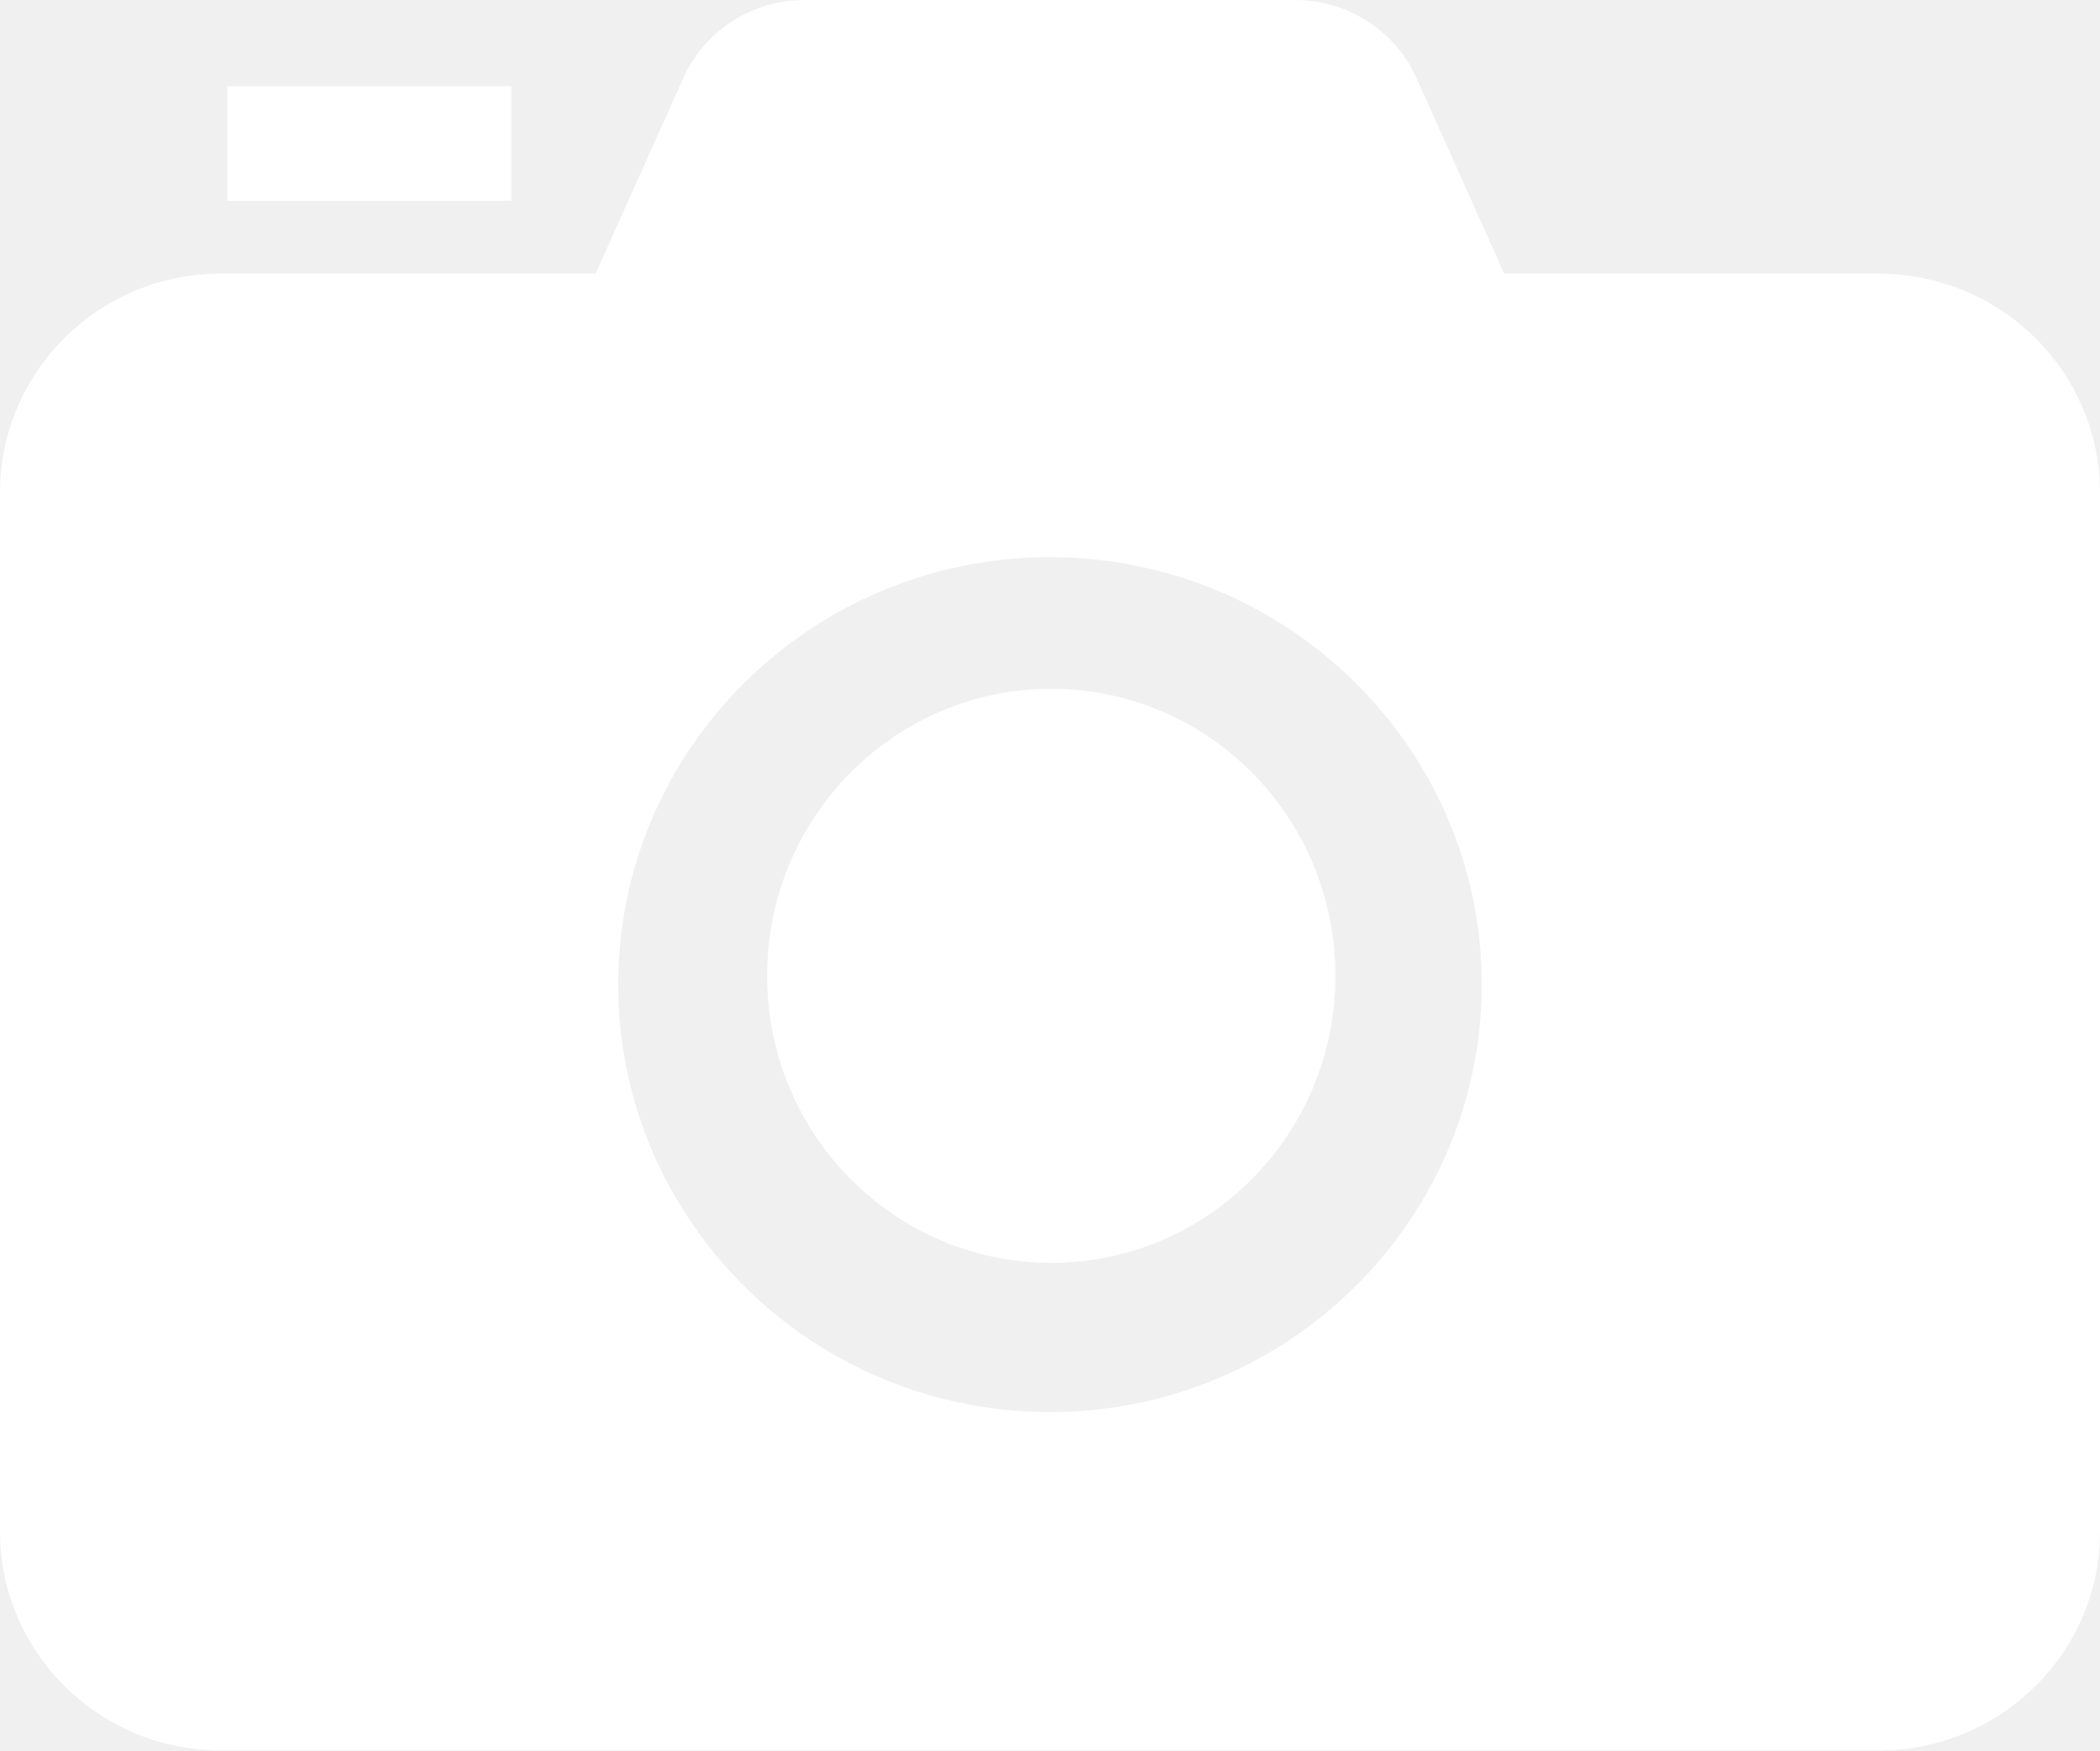
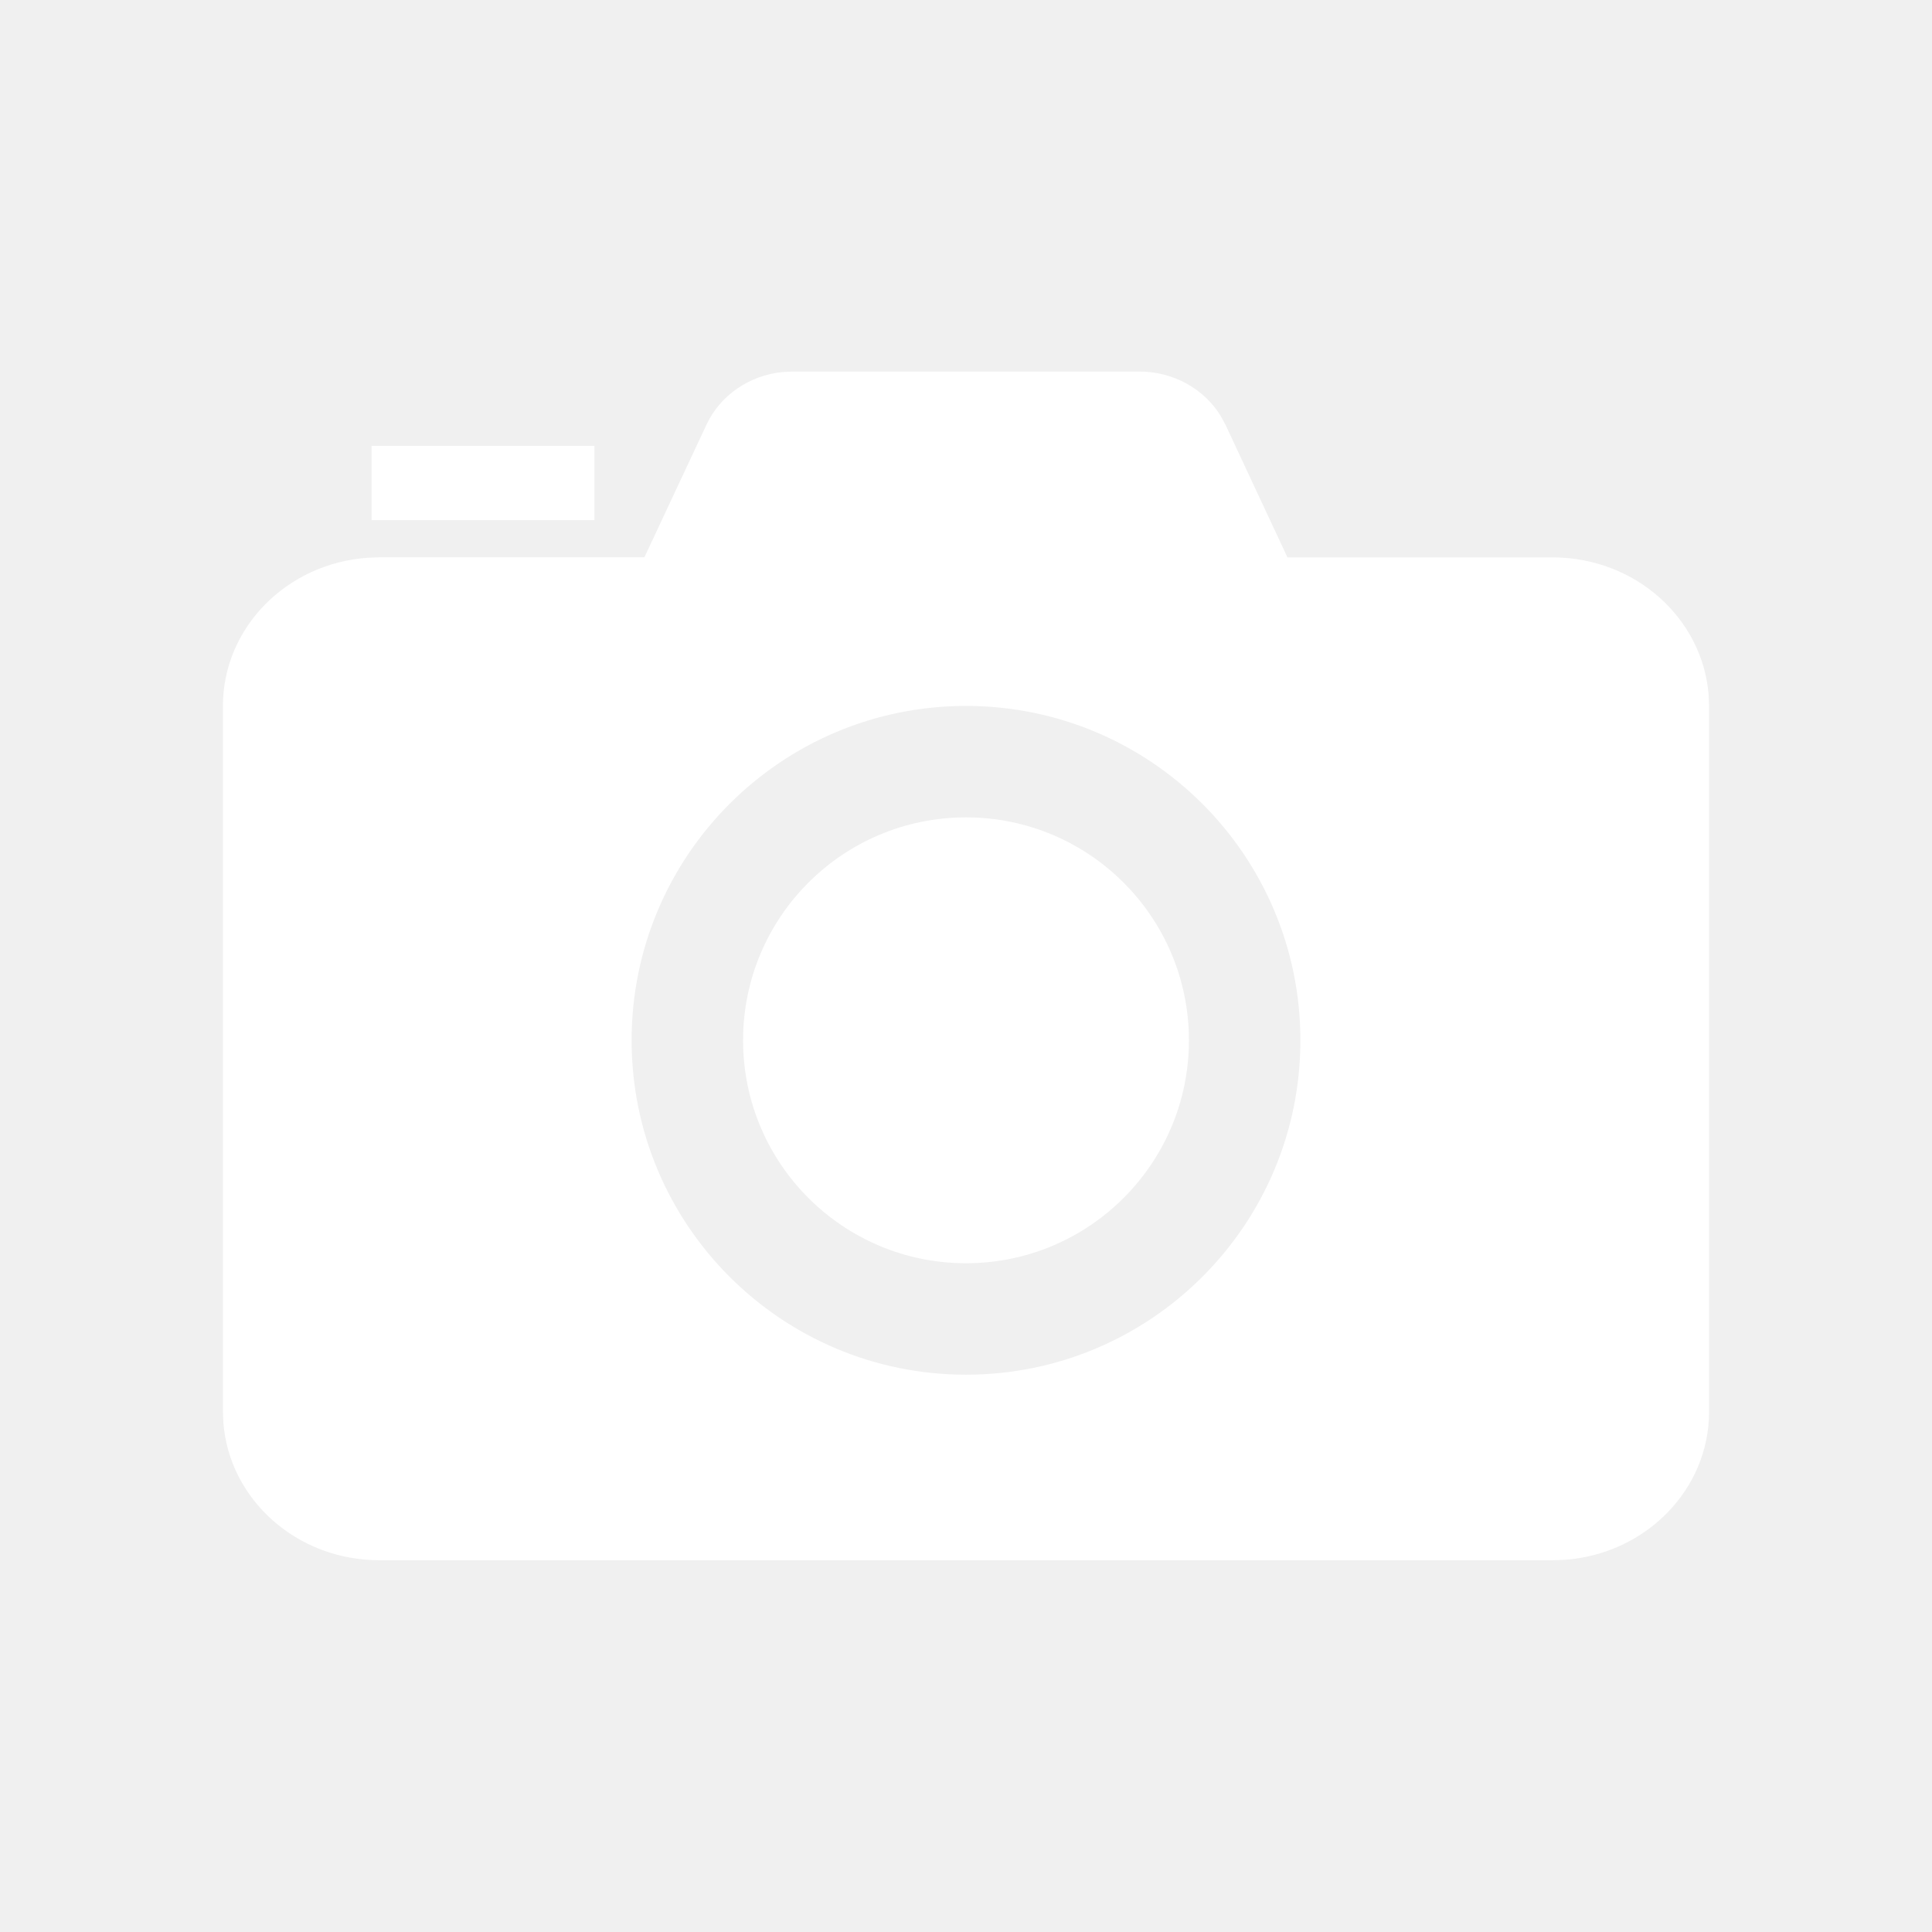
- <svg xmlns="http://www.w3.org/2000/svg" width="24px" height="20px" viewBox="0 0 24 20" version="1.1">
-   <g id="组件" stroke="none" stroke-width="1" fill="none" fill-rule="evenodd">
-     <g id="button/photograph" transform="translate(-20, -15)" fill="#FFFFFF" fill-rule="nonzero">
-       <g id="编组-4备份">
-         <path d="M29.197,15 L34.801,15 C35.351,15 35.855,15.295 36.122,15.761 L36.189,15.893 L37.191,18.126 L41.47,18.127 C42.812,18.127 43.907,19.159 43.994,20.463 L44,20.627 L44,32.499 C44,33.826 42.956,34.91 41.639,34.995 L41.473,35 L22.527,35 C21.186,35 20.091,33.967 20.005,32.664 L20,32.499 L20,20.627 C20,19.302 21.041,18.216 22.361,18.131 L22.527,18.126 L26.807,18.126 L27.809,15.893 C28.034,15.394 28.508,15.06 29.048,15.007 L29.197,15 L34.801,15 Z M31.999,21.366 C29.278,21.366 27.065,23.556 27.065,26.248 C27.065,28.944 29.278,31.134 31.999,31.134 C34.72,31.134 36.934,28.941 36.934,26.248 C36.934,23.556 34.72,21.366 31.999,21.366 Z M32.014,22.87 C33.808,22.87 35.262,24.338 35.262,26.149 C35.262,27.96 33.808,29.429 32.014,29.429 C30.221,29.429 28.767,27.96 28.767,26.149 C28.767,24.338 30.221,22.87 32.014,22.87 Z M25.845,15.984 L25.845,17.295 L22.598,17.295 L22.598,15.984 L25.845,15.984 Z" id="button/photograph" />
-       </g>
+ <svg xmlns="http://www.w3.org/2000/svg" width="26px" height="26px" viewBox="0 0 26 26" version="1.1">
+   <g id="icon/photograph-white" stroke="none" stroke-width="1" fill="none" fill-rule="evenodd">
+     <g id="编组-2">
+       <rect id="矩形" fill="#D8D8D8" opacity="0" x="0" y="0" width="26" height="26" />
+       <path d="M15.334,5 C15.789,5 16.205,5.232 16.429,5.6 L16.491,5.714 L17.326,7.501 L20.892,7.501 C22.004,7.501 22.912,8.317 22.994,9.352 L23,9.501 L23,18.997 C23,20.053 22.14,20.916 21.051,20.992 L20.894,20.997 L5.106,20.997 C3.995,20.997 3.086,20.181 3.006,19.146 L3,18.997 L3,9.501 C3,8.447 3.858,7.583 4.948,7.506 L5.106,7.5 L8.672,7.5 L9.508,5.714 C9.693,5.319 10.084,5.052 10.529,5.007 L10.664,5 L15.334,5 Z M13,9.5 C10.515,9.5 8.5,11.515 8.5,14 C8.5,16.485 10.515,18.5 13,18.5 C15.485,18.5 17.5,16.485 17.5,14 C17.5,11.515 15.485,9.5 13,9.5 Z M13,11 C14.657,11 16,12.343 16,14 C16,15.657 14.657,17 13,17 C11.343,17 10,15.657 10,14 C10,12.343 11.343,11 13,11 Z M8,6 L8,7 L5,7 L5,6 L8,6 Z" id="形状结合" fill="#FFFFFF" />
    </g>
  </g>
</svg>
